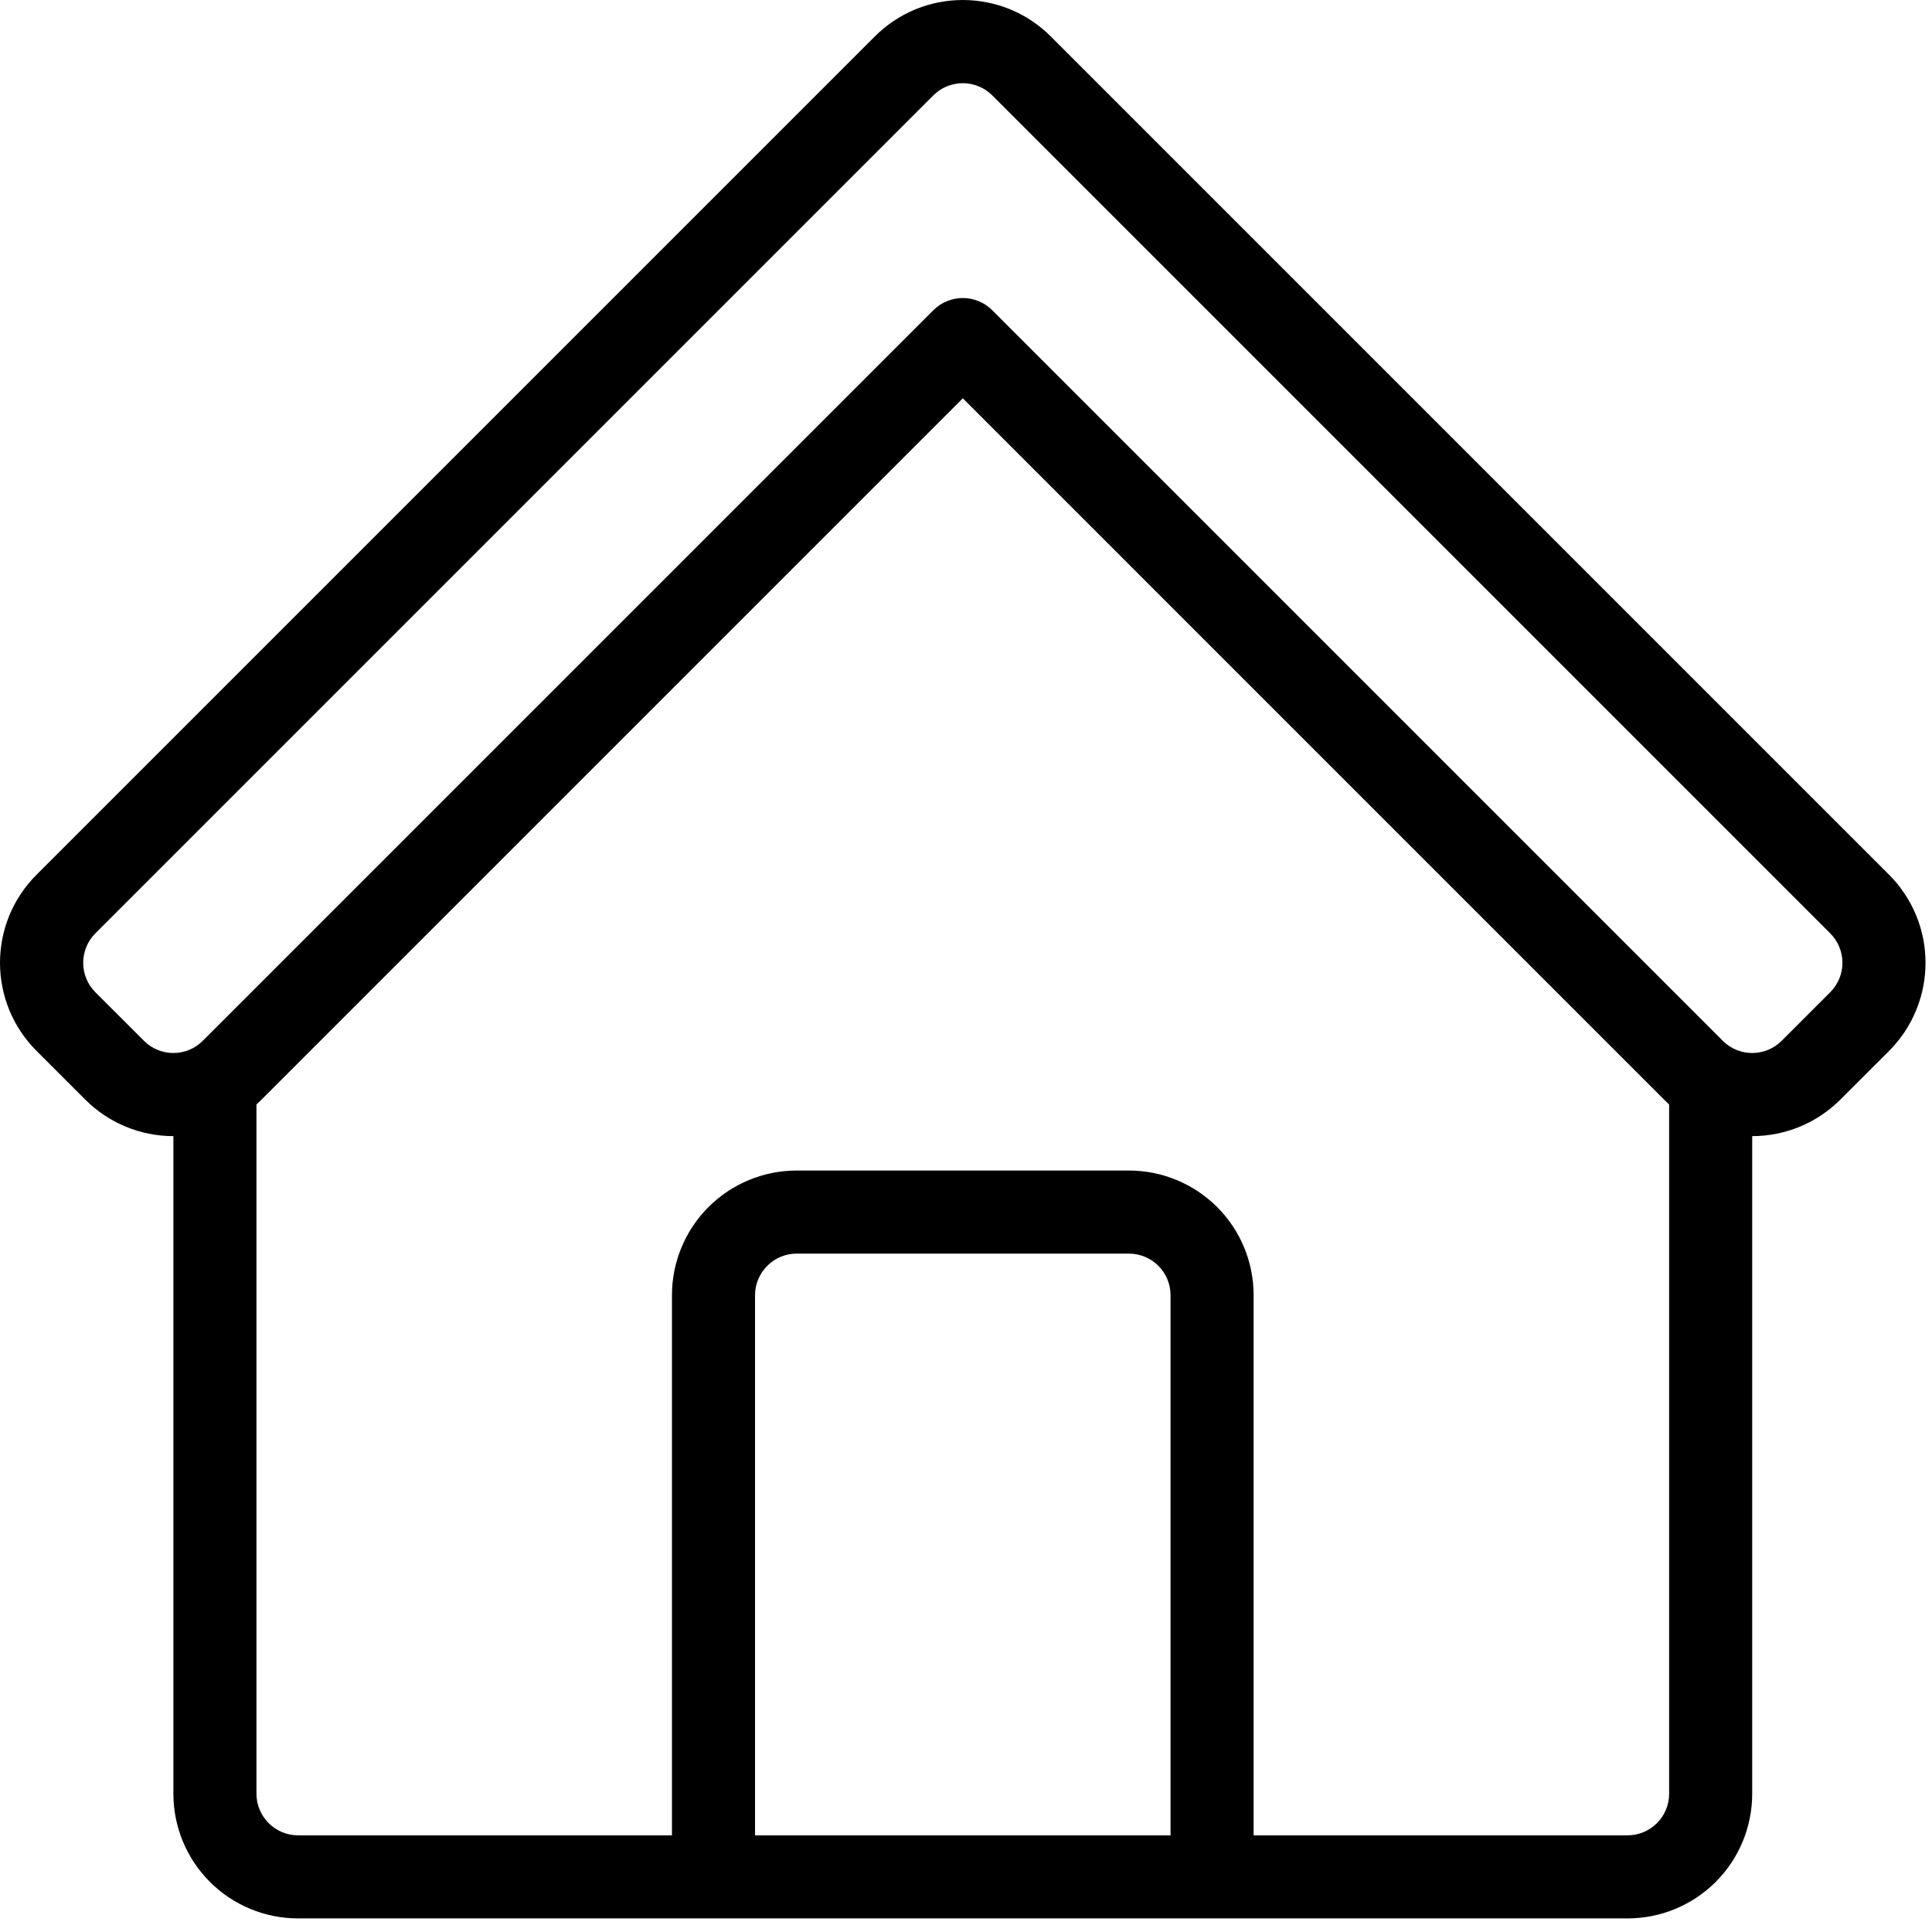
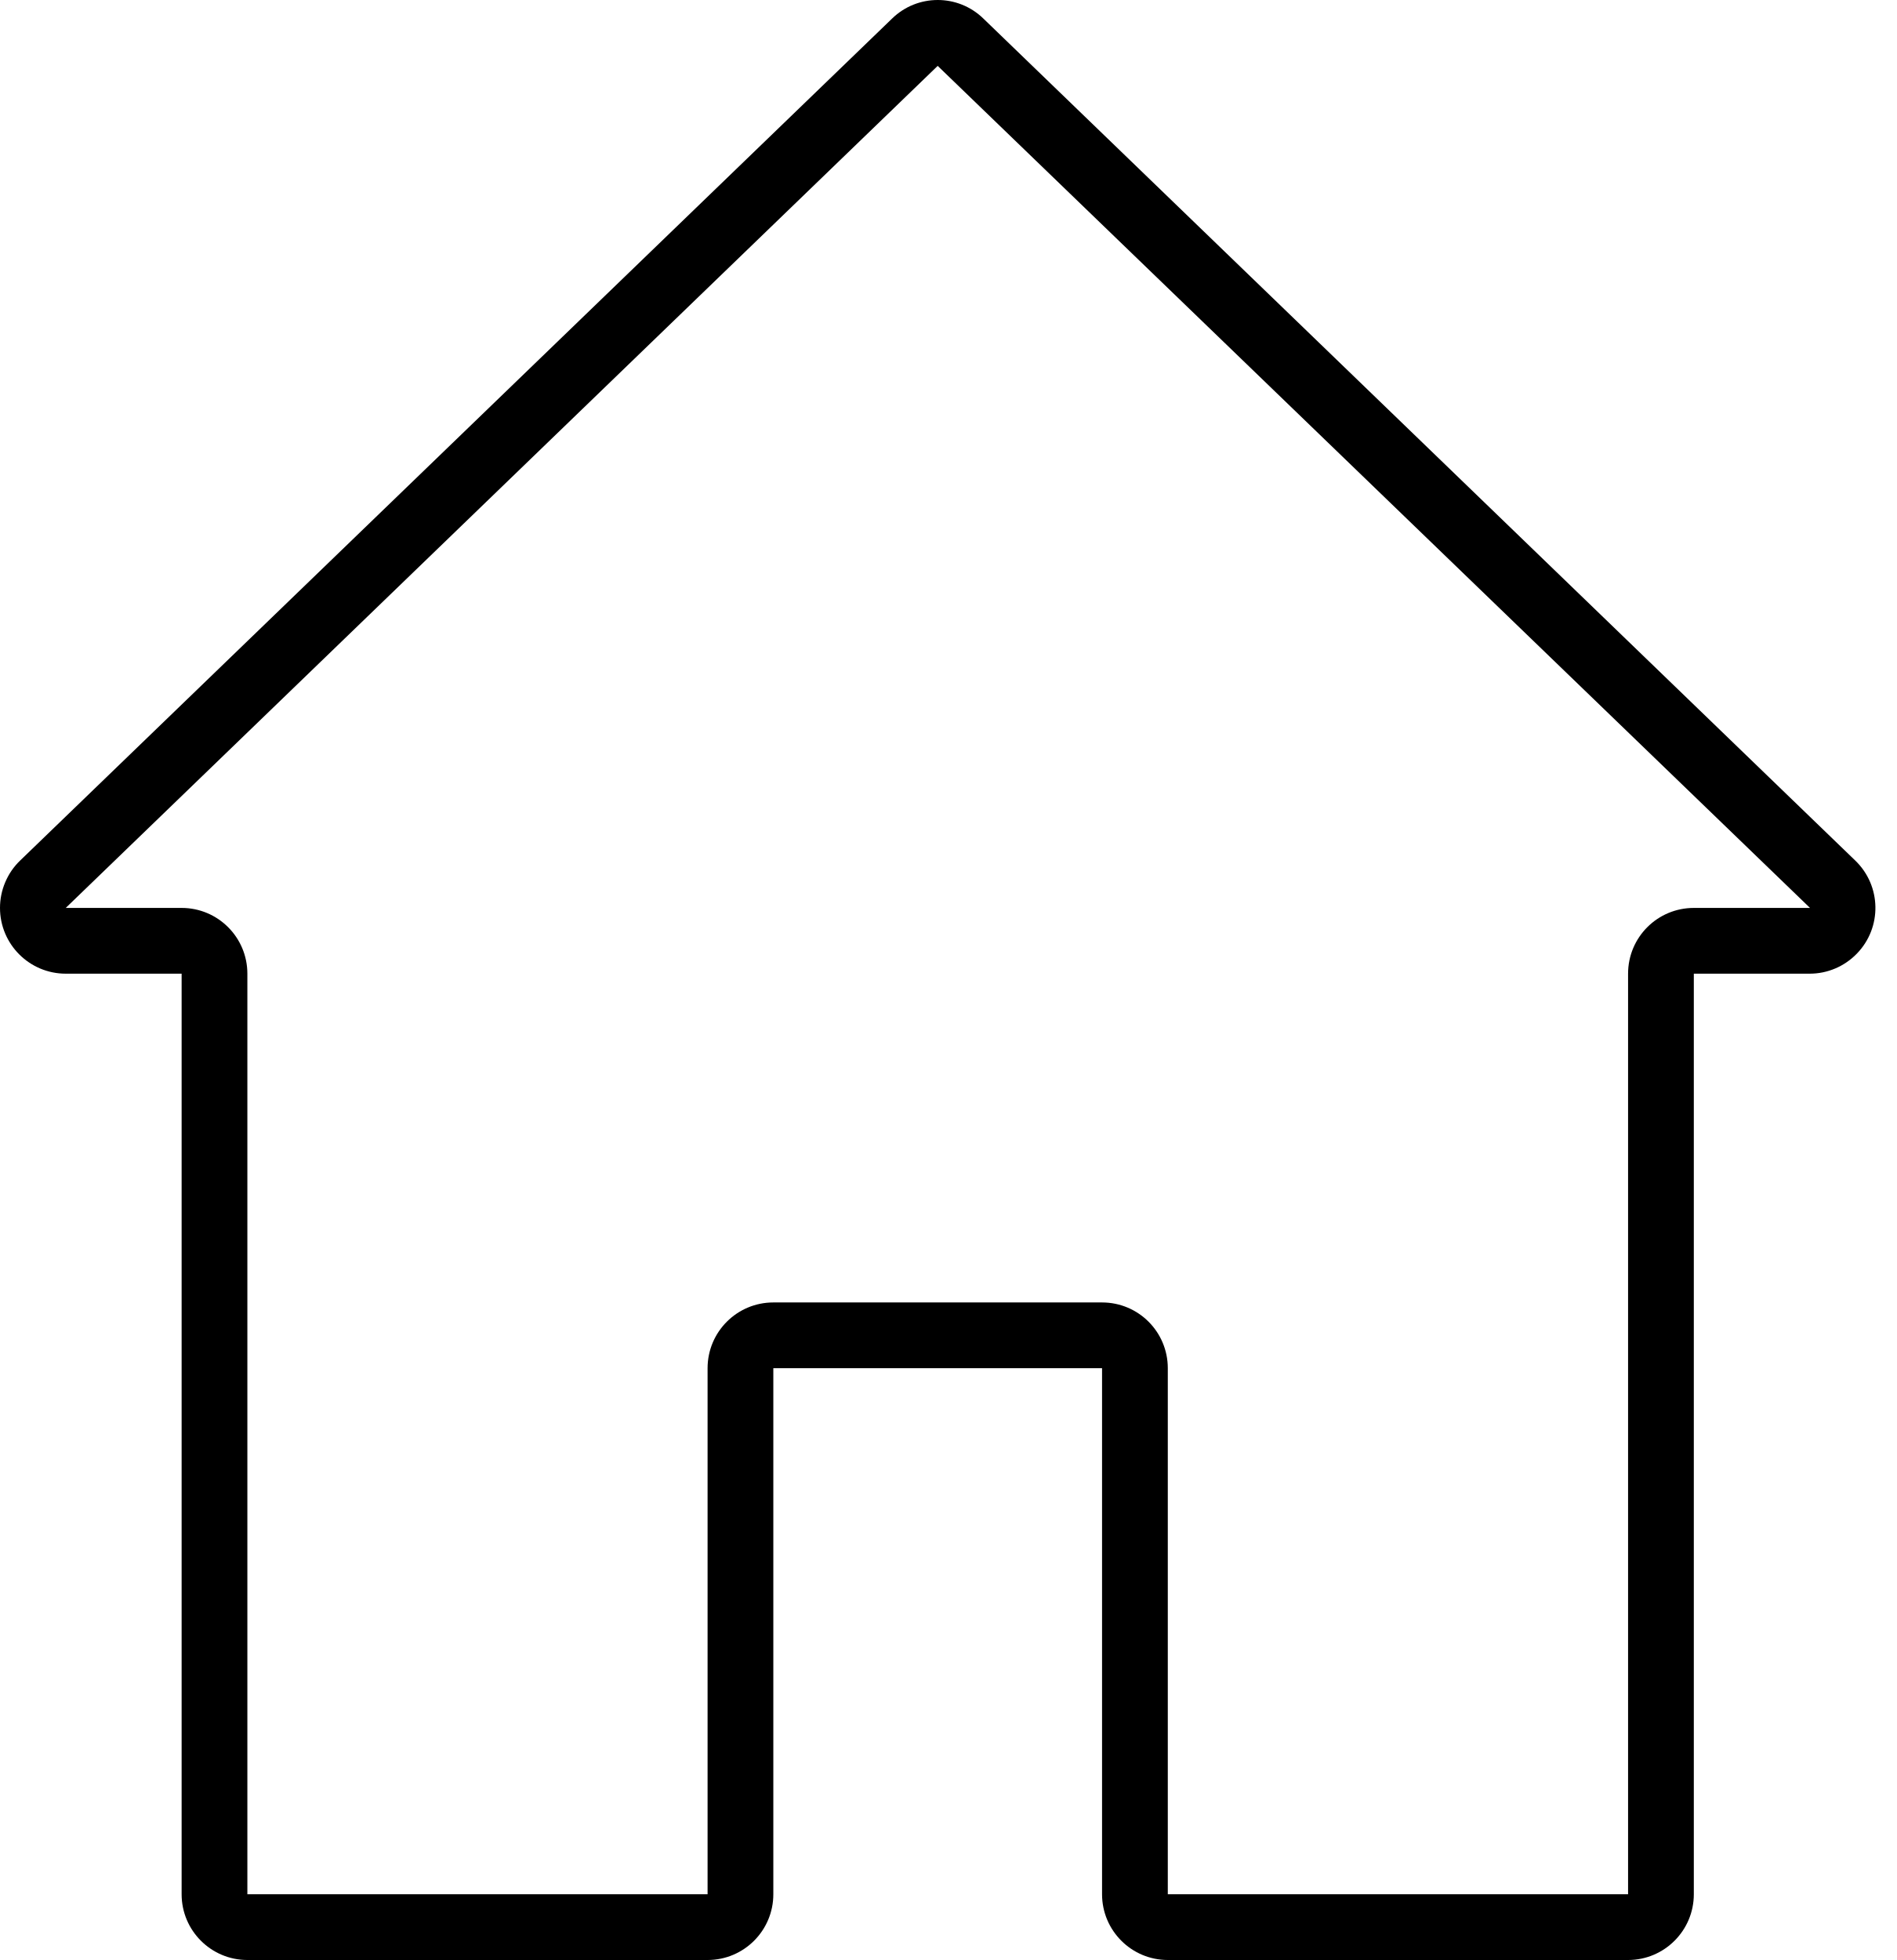
- <svg xmlns="http://www.w3.org/2000/svg" width="31" height="31" viewBox="0 0 31 31" fill="none">
-   <path fill-rule="evenodd" clip-rule="evenodd" d="M2.782 18.23V28.782C2.782 29.312 2.993 29.821 3.368 30.196C3.743 30.571 4.252 30.782 4.782 30.782H26.115C26.646 30.782 27.154 30.571 27.53 30.196C27.905 29.821 28.115 29.312 28.115 28.782V18.23C28.646 18.23 29.154 18.019 29.529 17.644L30.311 16.863C30.686 16.488 30.896 15.979 30.896 15.449C30.896 14.918 30.686 14.41 30.311 14.035L16.863 0.587C16.677 0.401 16.457 0.253 16.214 0.152C15.972 0.052 15.711 0 15.449 0C15.186 0 14.926 0.052 14.683 0.152C14.441 0.253 14.22 0.401 14.035 0.587L0.587 14.035C0.401 14.22 0.253 14.441 0.152 14.683C0.052 14.926 0 15.186 0 15.449C0 15.711 0.052 15.972 0.152 16.214C0.253 16.457 0.401 16.677 0.587 16.863L1.368 17.644C1.743 18.019 2.252 18.23 2.782 18.23ZM26.782 17.721C26.755 17.696 26.728 17.67 26.701 17.644L15.449 6.391L4.196 17.644C4.17 17.67 4.143 17.696 4.115 17.721V28.782C4.115 28.959 4.186 29.128 4.311 29.253C4.436 29.378 4.605 29.449 4.782 29.449H10.782V20.782C10.782 20.252 10.993 19.743 11.368 19.368C11.743 18.993 12.252 18.782 12.782 18.782H18.115C18.646 18.782 19.154 18.993 19.53 19.368C19.905 19.743 20.115 20.252 20.115 20.782V29.449H26.115C26.292 29.449 26.462 29.378 26.587 29.253C26.712 29.128 26.782 28.959 26.782 28.782V17.721ZM18.782 29.449H12.115V20.782C12.115 20.605 12.186 20.436 12.311 20.311C12.436 20.186 12.605 20.115 12.782 20.115H18.115C18.292 20.115 18.462 20.186 18.587 20.311C18.712 20.436 18.782 20.605 18.782 20.782V29.449ZM15.92 1.529L29.368 14.977C29.493 15.102 29.563 15.272 29.563 15.449C29.563 15.625 29.493 15.795 29.368 15.92L28.587 16.701C28.462 16.826 28.292 16.896 28.115 16.896C27.939 16.896 27.769 16.826 27.644 16.701L15.92 4.977C15.858 4.915 15.785 4.866 15.704 4.833C15.623 4.799 15.536 4.782 15.449 4.782C15.361 4.782 15.274 4.799 15.194 4.833C15.113 4.866 15.039 4.915 14.977 4.977L3.253 16.701C3.128 16.826 2.959 16.896 2.782 16.896C2.605 16.896 2.436 16.826 2.311 16.701L1.529 15.92C1.405 15.795 1.335 15.625 1.335 15.449C1.335 15.272 1.405 15.102 1.529 14.977L14.977 1.529C15.102 1.405 15.272 1.335 15.449 1.335C15.625 1.335 15.795 1.405 15.92 1.529Z" fill="black" />
+ <svg xmlns="http://www.w3.org/2000/svg" width="30" height="31" viewBox="0 0 30 31" fill="none">
+   <path d="M29.349 13.612L15.556 0.294C15.154 -0.098 14.513 -0.098 14.111 0.294L0.318 13.611C0.217 13.708 0.137 13.825 0.083 13.953C0.028 14.082 -8.43165e-06 14.22 1.89579e-09 14.36C1.89579e-09 14.934 0.466 15.4 1.04 15.4H2.873V29.96C2.873 30.534 3.339 31 3.913 31H11.193C11.768 31 12.233 30.534 12.233 29.96V21.64H17.433V29.96C17.433 30.534 17.899 31 18.473 31H25.754C26.328 31 26.794 30.534 26.794 29.96V15.4H28.627C28.909 15.4 29.178 15.285 29.374 15.082C29.774 14.669 29.762 14.011 29.349 13.612ZM26.794 14.36C26.219 14.36 25.754 14.825 25.754 15.4V29.96H18.473V21.64C18.473 21.065 18.008 20.6 17.433 20.6H12.233C11.659 20.6 11.193 21.065 11.193 21.64V29.96H3.913V15.4C3.913 14.825 3.447 14.36 2.873 14.36H1.04L14.833 1.042L28.632 14.36H26.794Z" fill="black" />
</svg>
